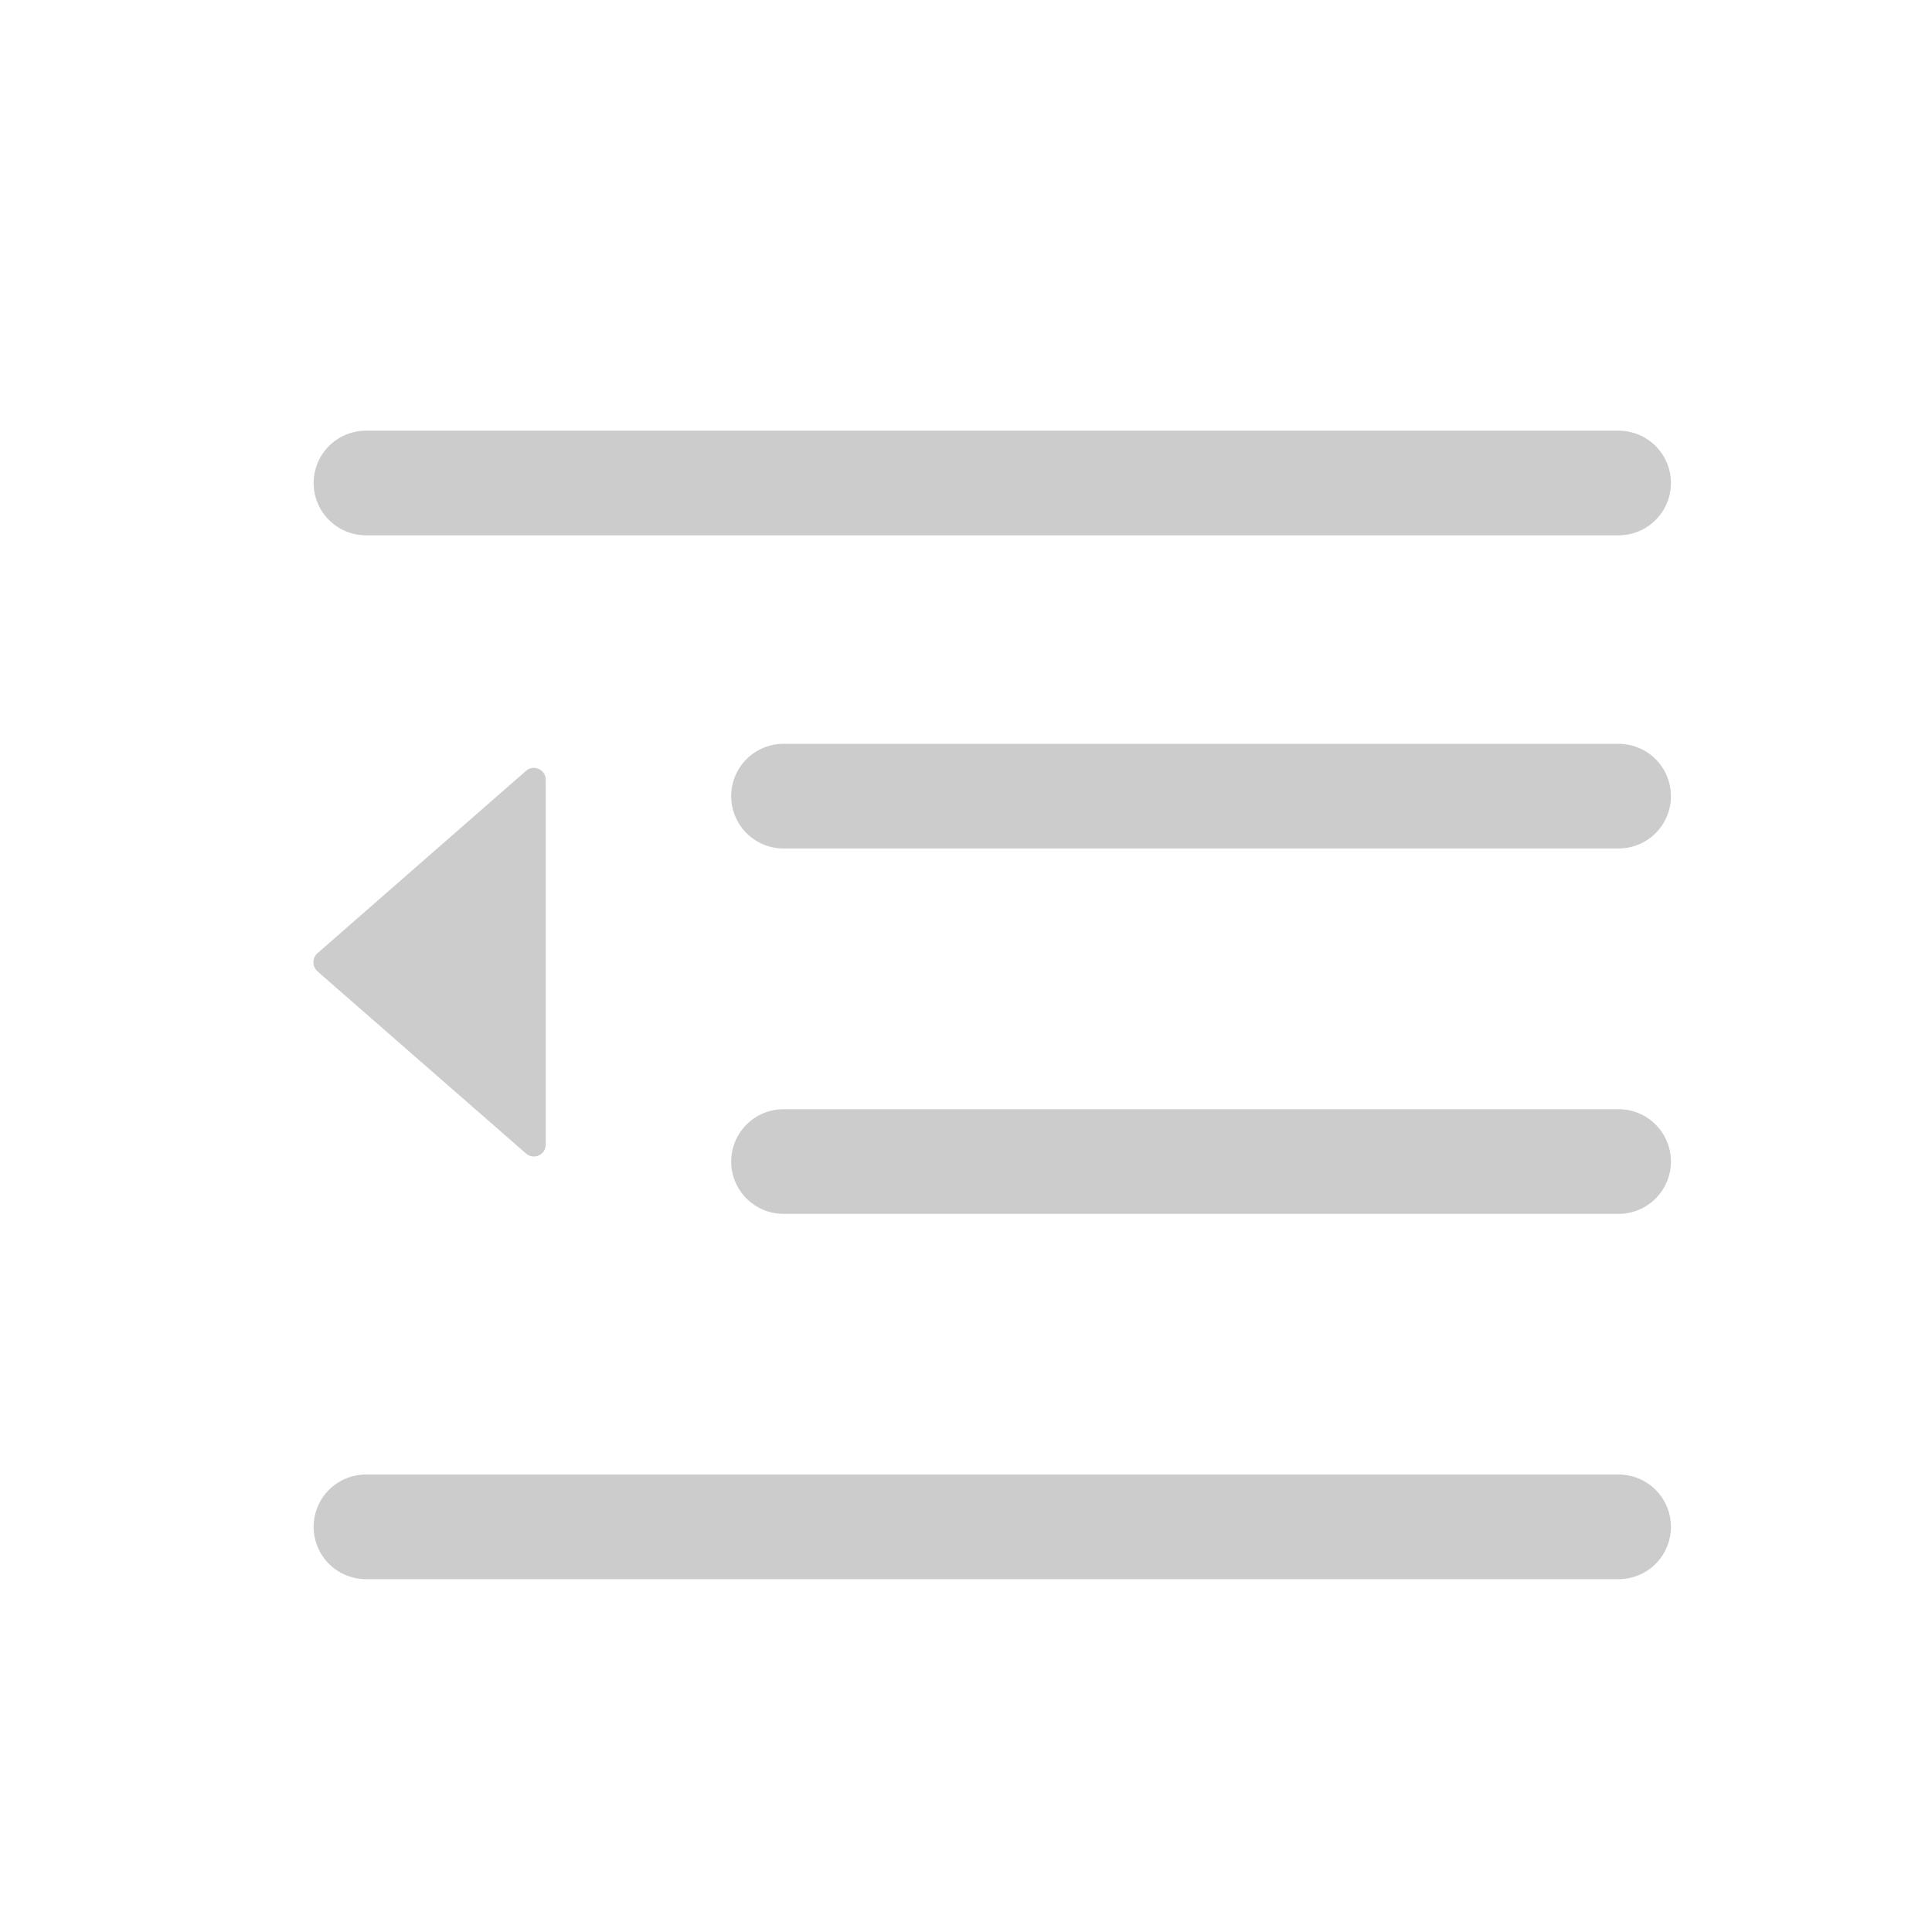
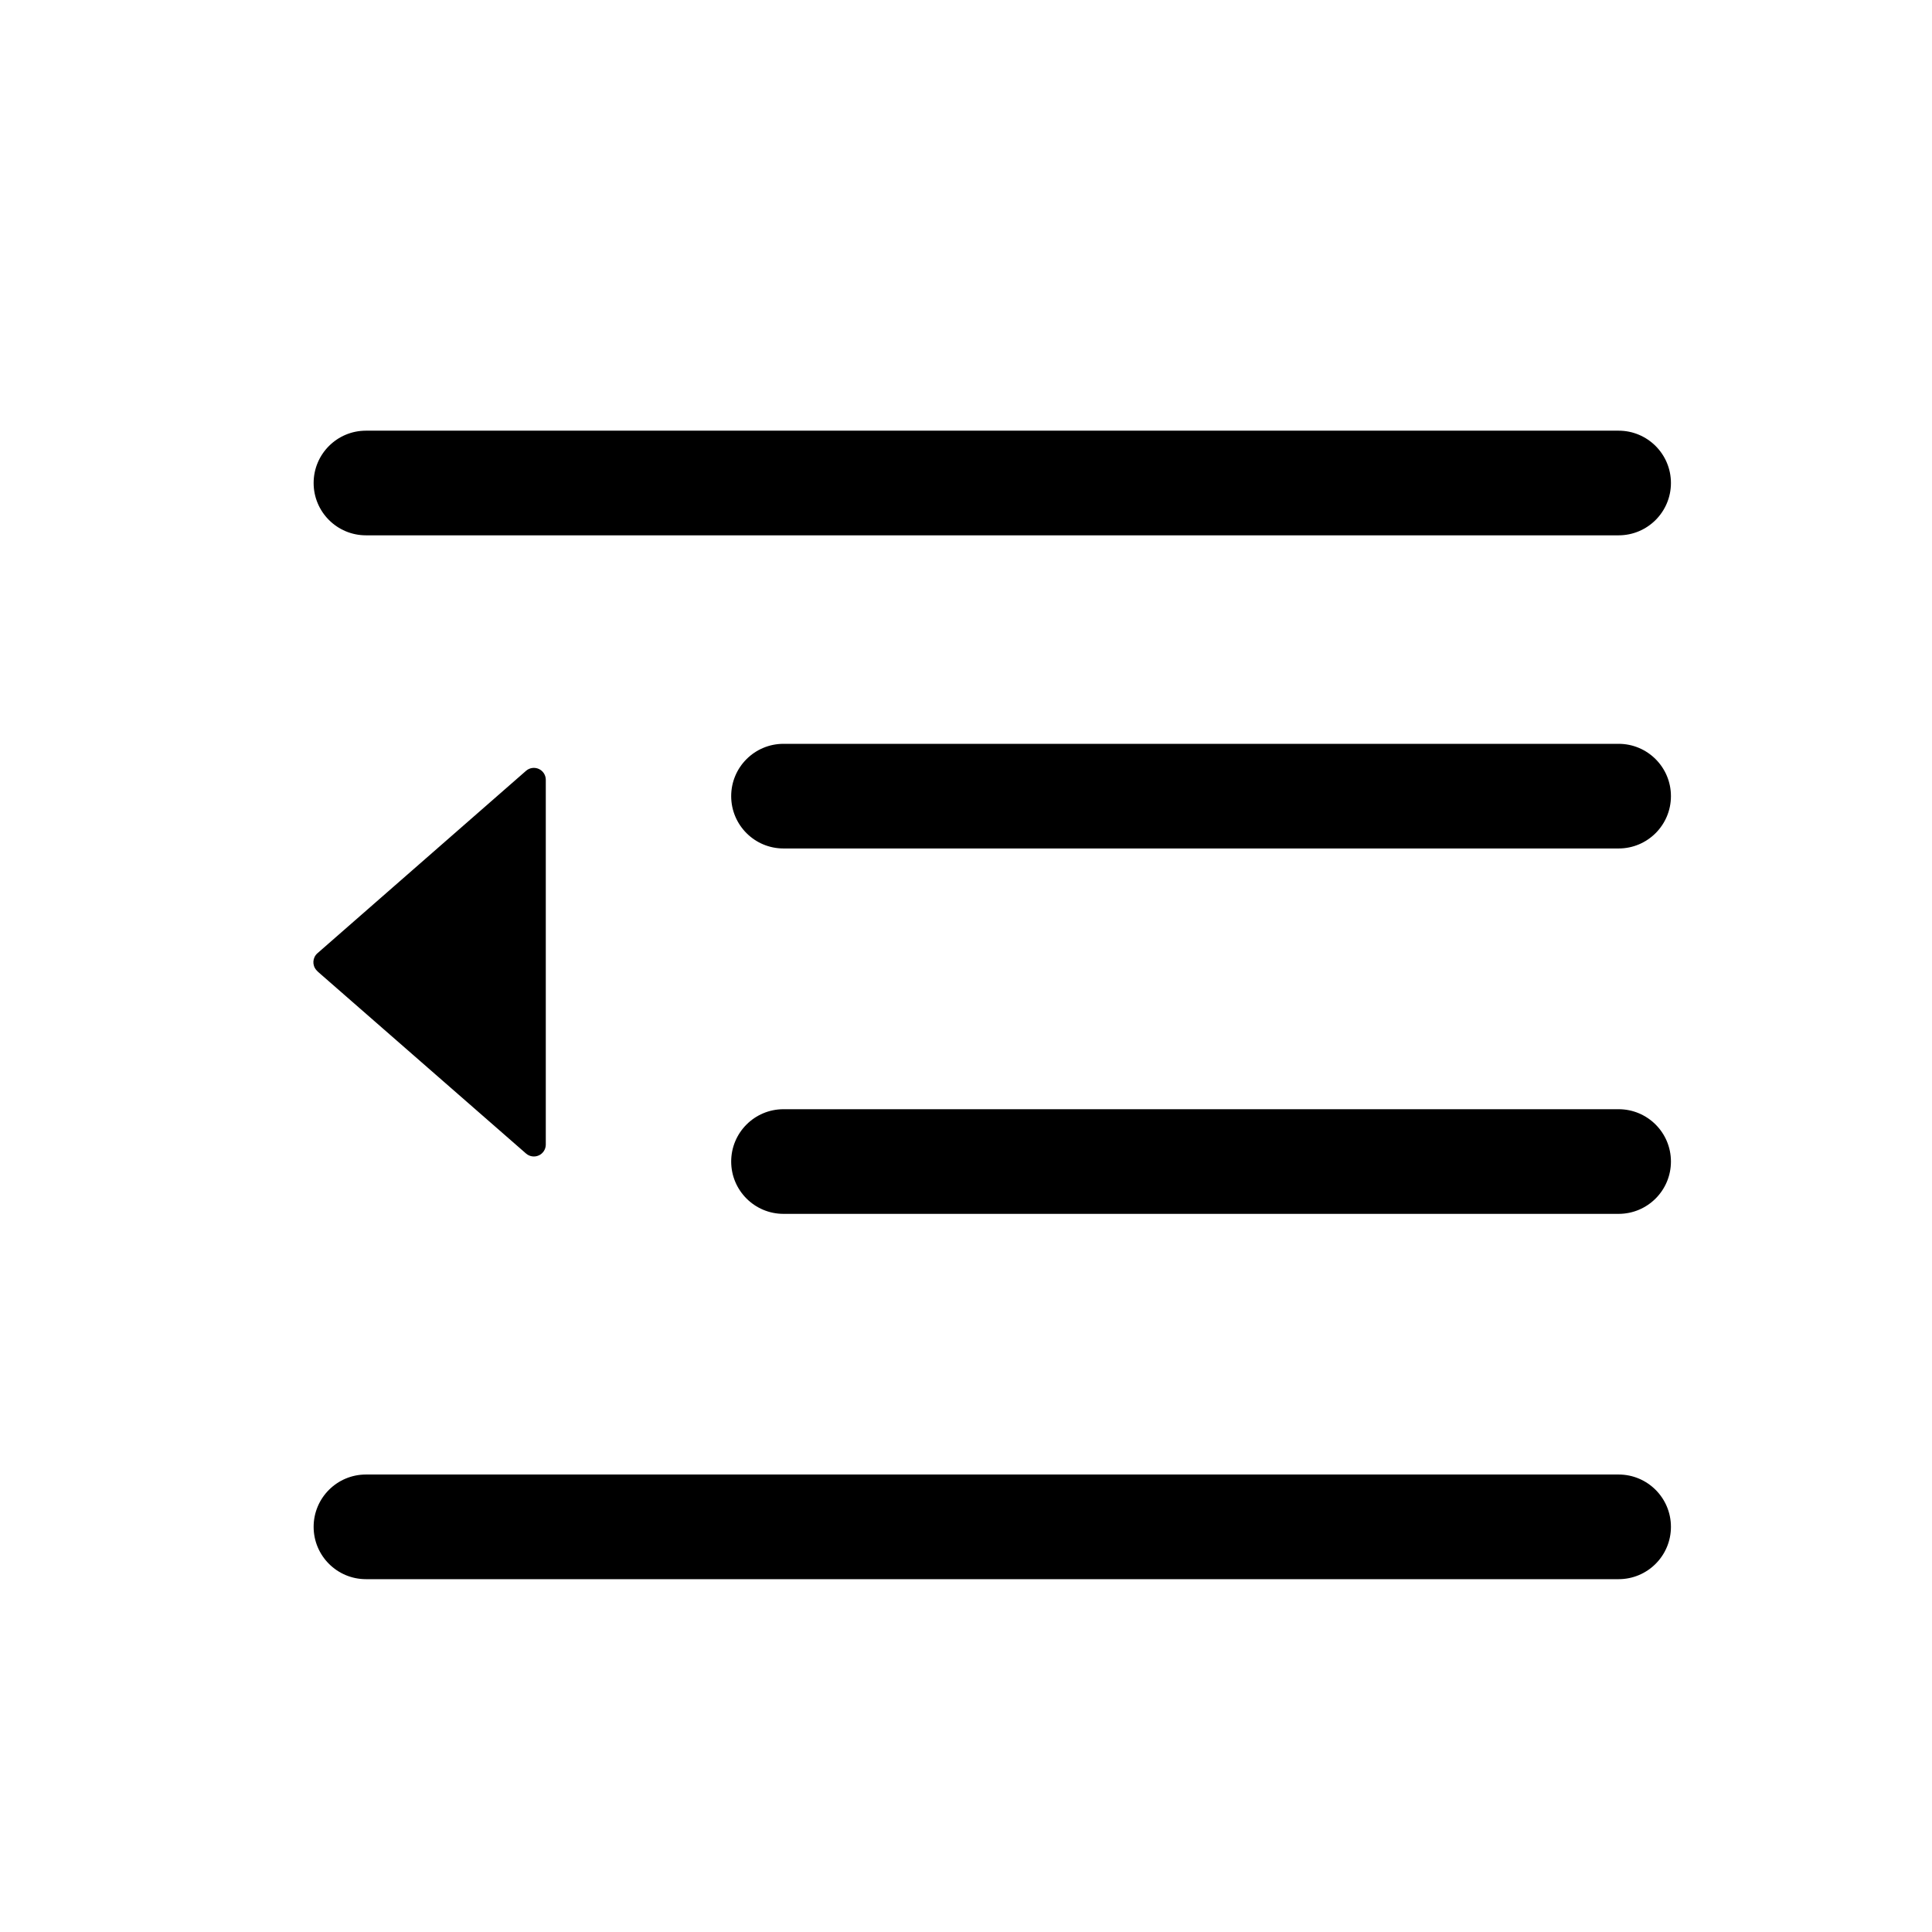
- <svg xmlns="http://www.w3.org/2000/svg" width="24" height="24" viewBox="0 0 24 24">
-   <defs>
-     <style>
-       .cls-1, .cls-2 {
-         fill: none;
-       }
- 
-       .cls-1 {
-         opacity: 0.204;
-       }
- 
-       .cls-2 {
-         stroke: #ccc;
-         stroke-linecap: round;
-         stroke-width: 1.3px;
-       }
- 
-       .cls-3 {
-         fill: #ccc;
-       }
-     </style>
-   </defs>
-   <g id="icon_shouqi" transform="translate(-64 -852)">
-     <g id="组_15" data-name="组 15" transform="translate(18)">
-       <g id="icon_shouqi-2" data-name="icon_shouqi">
-         <rect id="矩形_18" data-name="矩形 18" class="cls-1" width="24" height="24" transform="translate(46 852)" />
-         <g id="组_58" data-name="组 58" transform="translate(-18.393)">
-           <line id="直线_23" data-name="直线 23" class="cls-2" x2="15.561" transform="translate(68.939 858)" />
-           <line id="直线_24" data-name="直线 24" class="cls-2" x2="10.374" transform="translate(74.126 861.89)" />
-           <line id="直线_25" data-name="直线 25" class="cls-2" x2="10.374" transform="translate(74.126 866.429)" />
-           <line id="直线_26" data-name="直线 26" class="cls-2" x2="15.561" transform="translate(68.939 870.967)" />
-           <path id="路径_33" data-name="路径 33" class="cls-3" d="M25.052,77.536,27.644,79.8a.148.148,0,0,0,.245-.111V75.156a.148.148,0,0,0-.245-.111l-2.592,2.267a.148.148,0,0,0-.013.209l.013.013Z" transform="translate(43.284 786.53)" />
-         </g>
-       </g>
-     </g>
-   </g>
+ <svg xmlns="http://www.w3.org/2000/svg" class="icon" width="200px" height="200.00px" viewBox="0 0 1024 1024" version="1.1">
+   <path d="M857.899 283.733H193.963a27.733 27.733 0 0 1-27.733-27.733 27.733 27.733 0 0 1 27.733-27.733h663.936a27.733 27.733 0 0 1 27.733 27.733 27.733 27.733 0 0 1-27.733 27.733zM857.899 449.707H415.275a27.733 27.733 0 0 1-27.733-27.733 27.733 27.733 0 0 1 27.733-27.733h442.624a27.733 27.733 0 0 1 27.733 27.733 27.733 27.733 0 0 1-27.733 27.733zM857.899 643.371H415.275a27.733 27.733 0 0 1-27.733-27.733 27.733 27.733 0 0 1 27.733-27.733h442.624a27.733 27.733 0 0 1 27.733 27.733 27.733 27.733 0 0 1-27.733 27.733zM857.899 836.992H193.963a27.733 27.733 0 0 1-27.733-27.733 27.733 27.733 0 0 1 27.733-27.733h663.936a27.733 27.733 0 0 1 27.733 27.733 27.733 27.733 0 0 1-27.733 27.733zM168.235 514.816l110.592 96.597a6.315 6.315 0 0 0 10.453-4.736V413.269a6.315 6.315 0 0 0-10.453-4.736l-110.592 96.725a6.315 6.315 0 0 0-0.555 8.917l0.555 0.555z" />
</svg>
